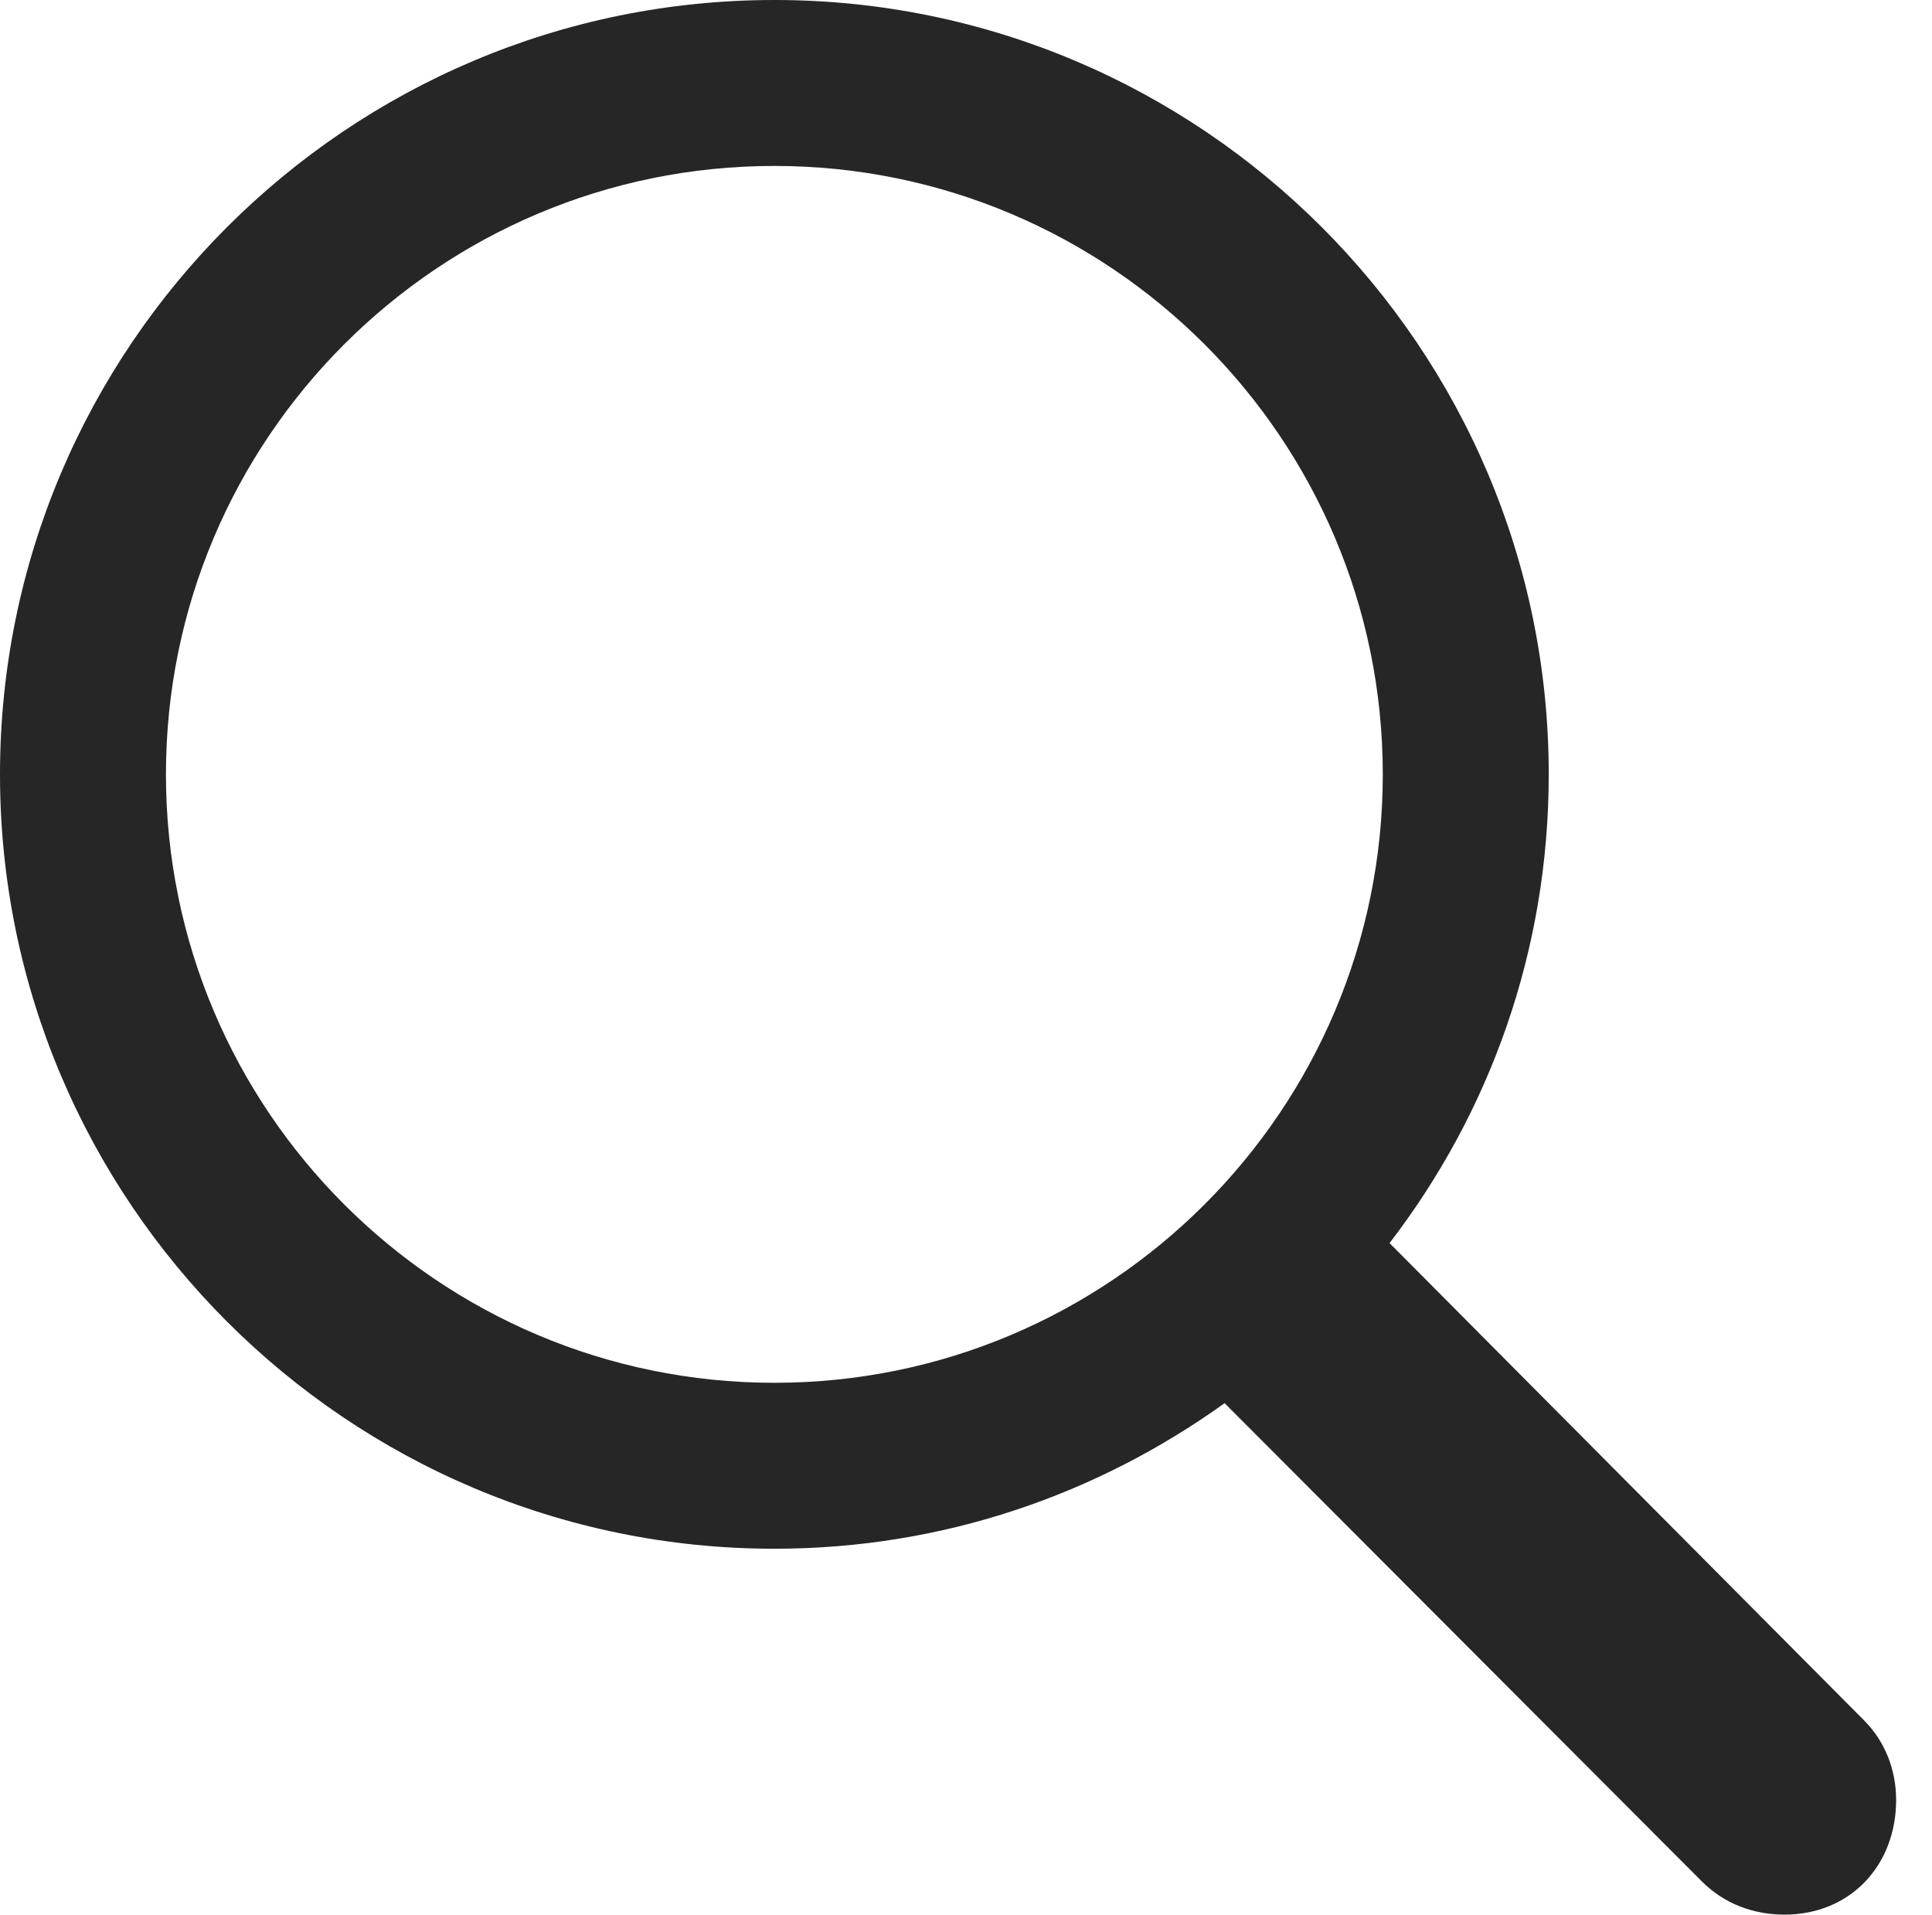
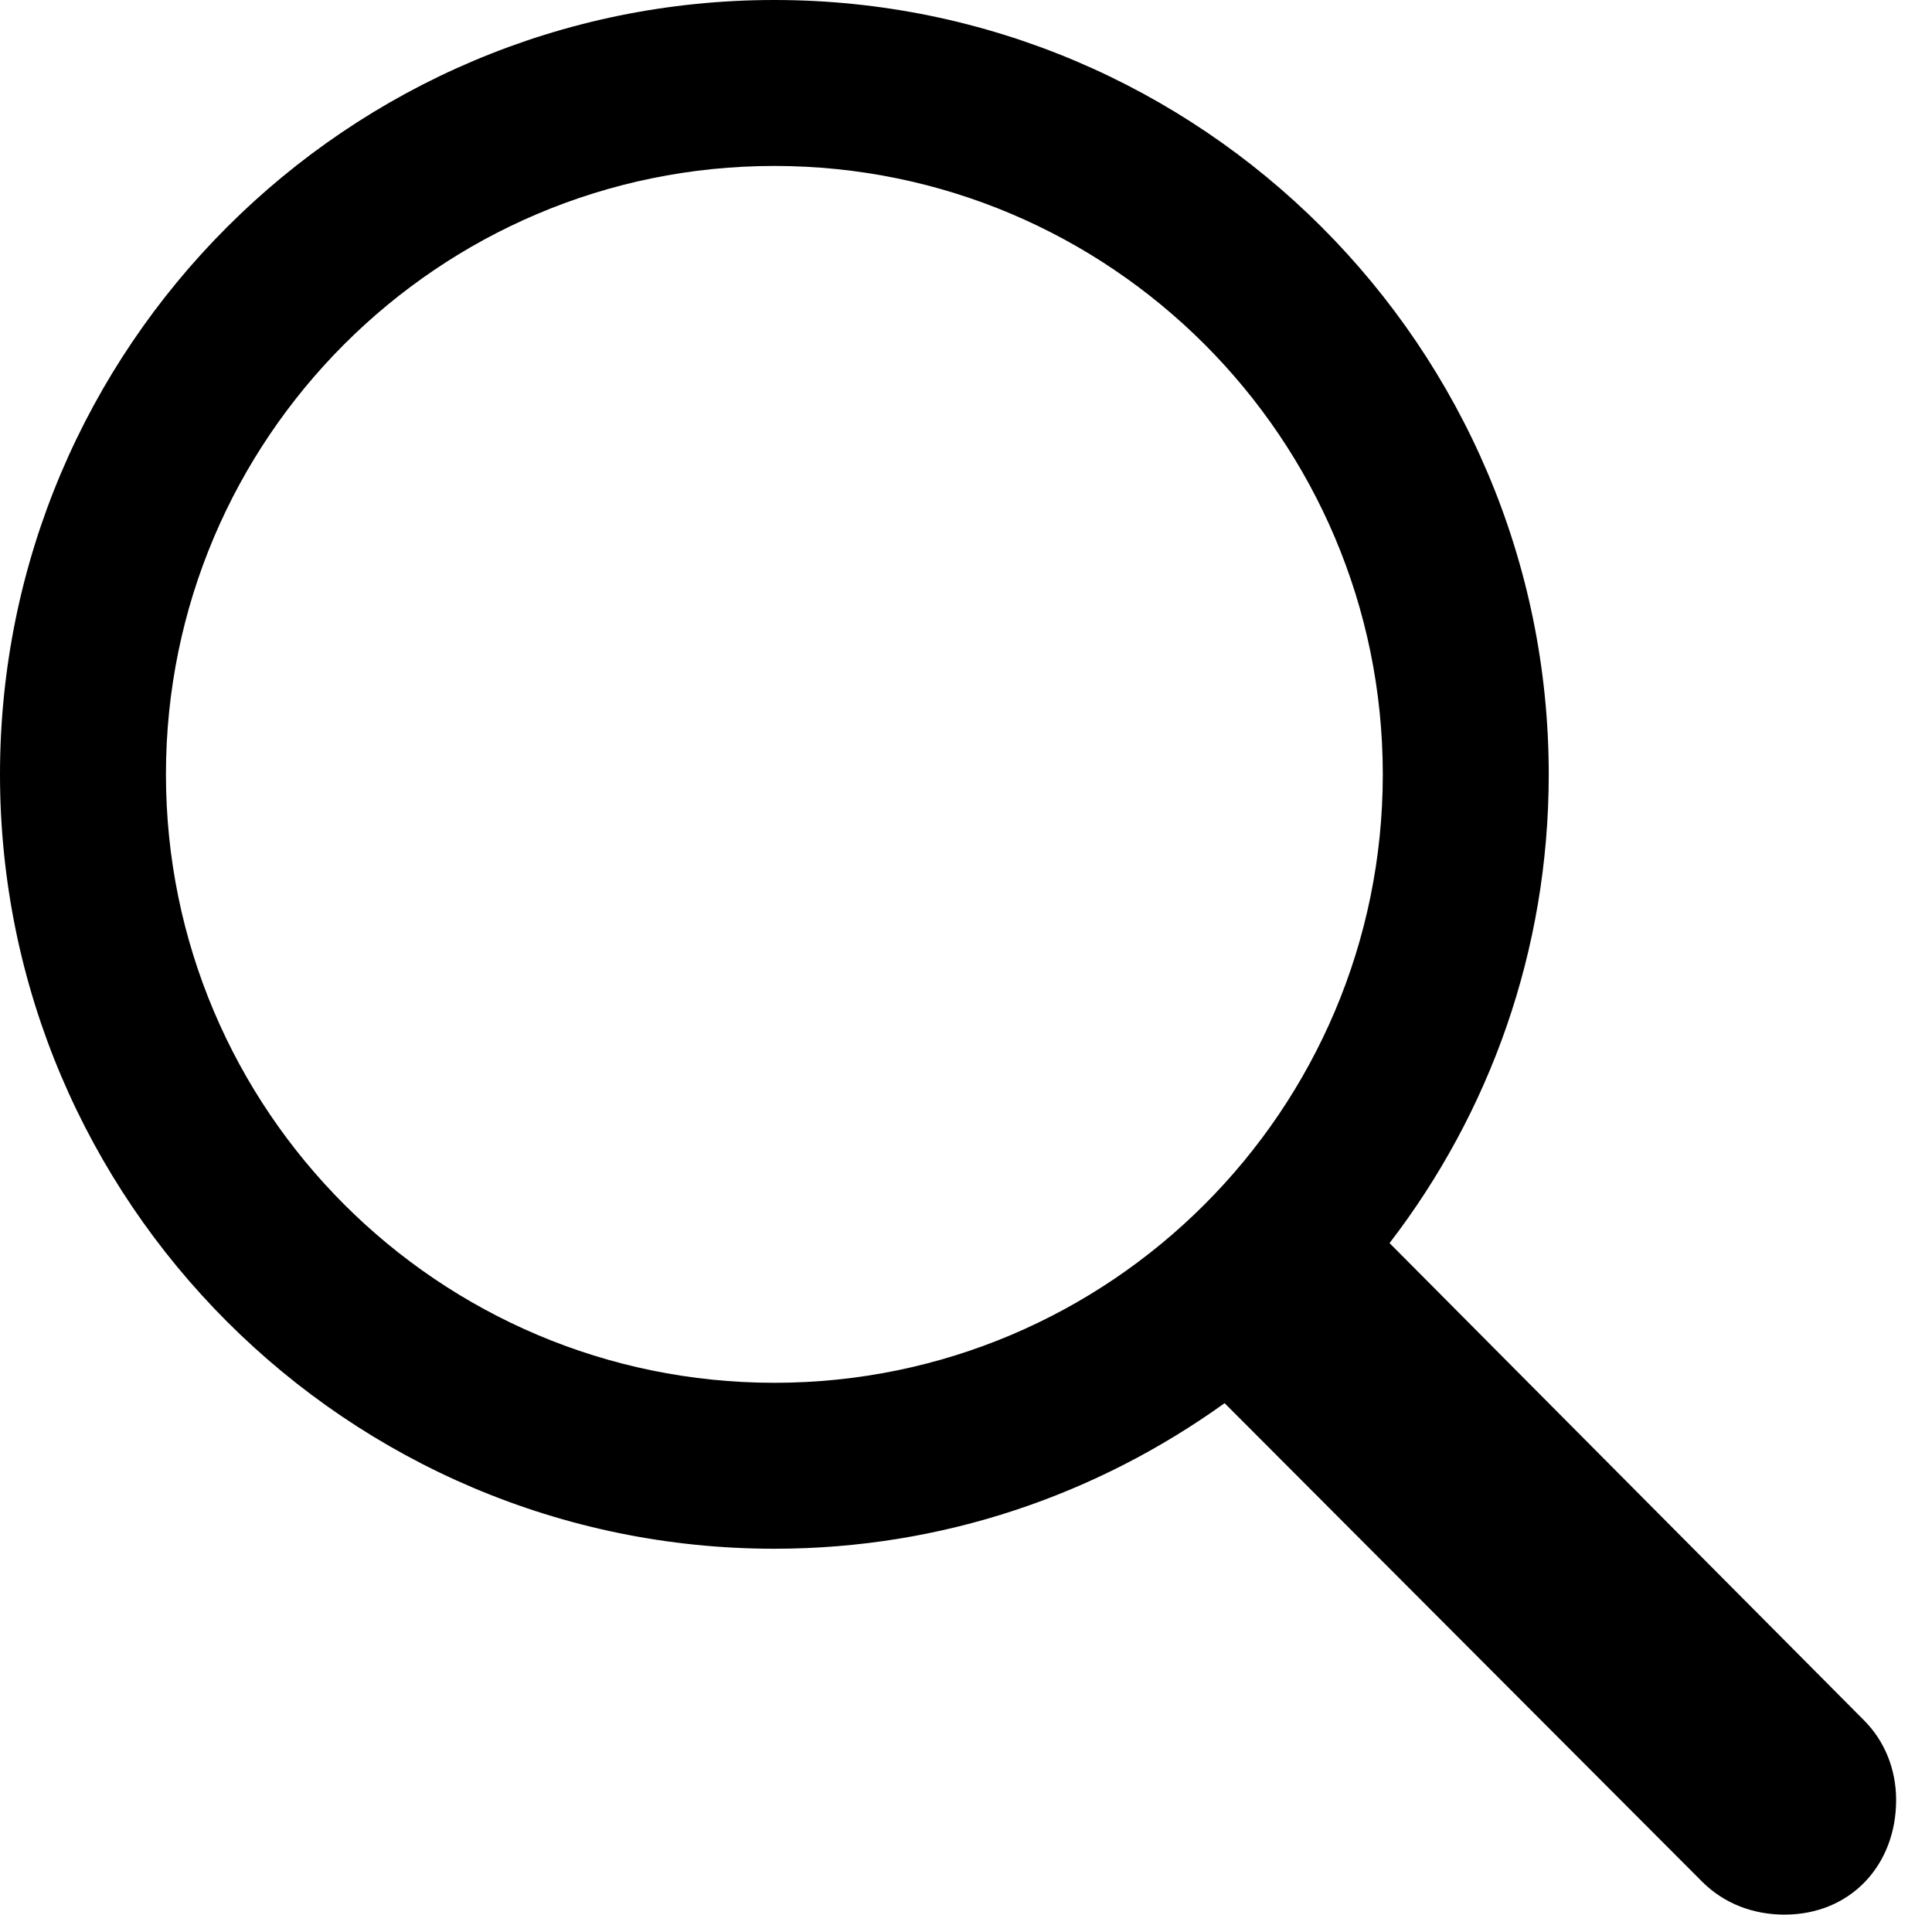
<svg xmlns="http://www.w3.org/2000/svg" version="1.1" viewBox="0 0 19.443 19.268">
  <g>
    <rect height="19.268" opacity="0" width="19.443" x="0" y="0" />
-     <path d="M0 7.793C0 12.09 3.496 15.586 7.793 15.586C9.492 15.586 11.045 15.039 12.324 14.121L17.129 18.936C17.354 19.16 17.646 19.268 17.959 19.268C18.623 19.268 19.082 18.77 19.082 18.115C19.082 17.803 18.965 17.52 18.76 17.314L13.984 12.51C14.99 11.201 15.586 9.57 15.586 7.793C15.586 3.496 12.09 0 7.793 0C3.496 0 0 3.496 0 7.793ZM1.67 7.793C1.67 4.414 4.414 1.67 7.793 1.67C11.172 1.67 13.916 4.414 13.916 7.793C13.916 11.172 11.172 13.916 7.793 13.916C4.414 13.916 1.67 11.172 1.67 7.793Z" fill="black" fill-opacity="0.85" />
+     <path d="M0 7.793C0 12.09 3.496 15.586 7.793 15.586C9.492 15.586 11.045 15.039 12.324 14.121L17.129 18.936C17.354 19.16 17.646 19.268 17.959 19.268C18.623 19.268 19.082 18.77 19.082 18.115C19.082 17.803 18.965 17.52 18.76 17.314L13.984 12.51C14.99 11.201 15.586 9.57 15.586 7.793C15.586 3.496 12.09 0 7.793 0C3.496 0 0 3.496 0 7.793ZM1.67 7.793C1.67 4.414 4.414 1.67 7.793 1.67C11.172 1.67 13.916 4.414 13.916 7.793C13.916 11.172 11.172 13.916 7.793 13.916C4.414 13.916 1.67 11.172 1.67 7.793Z" fill="currentColor" fill-opacity="1" />
  </g>
</svg>
